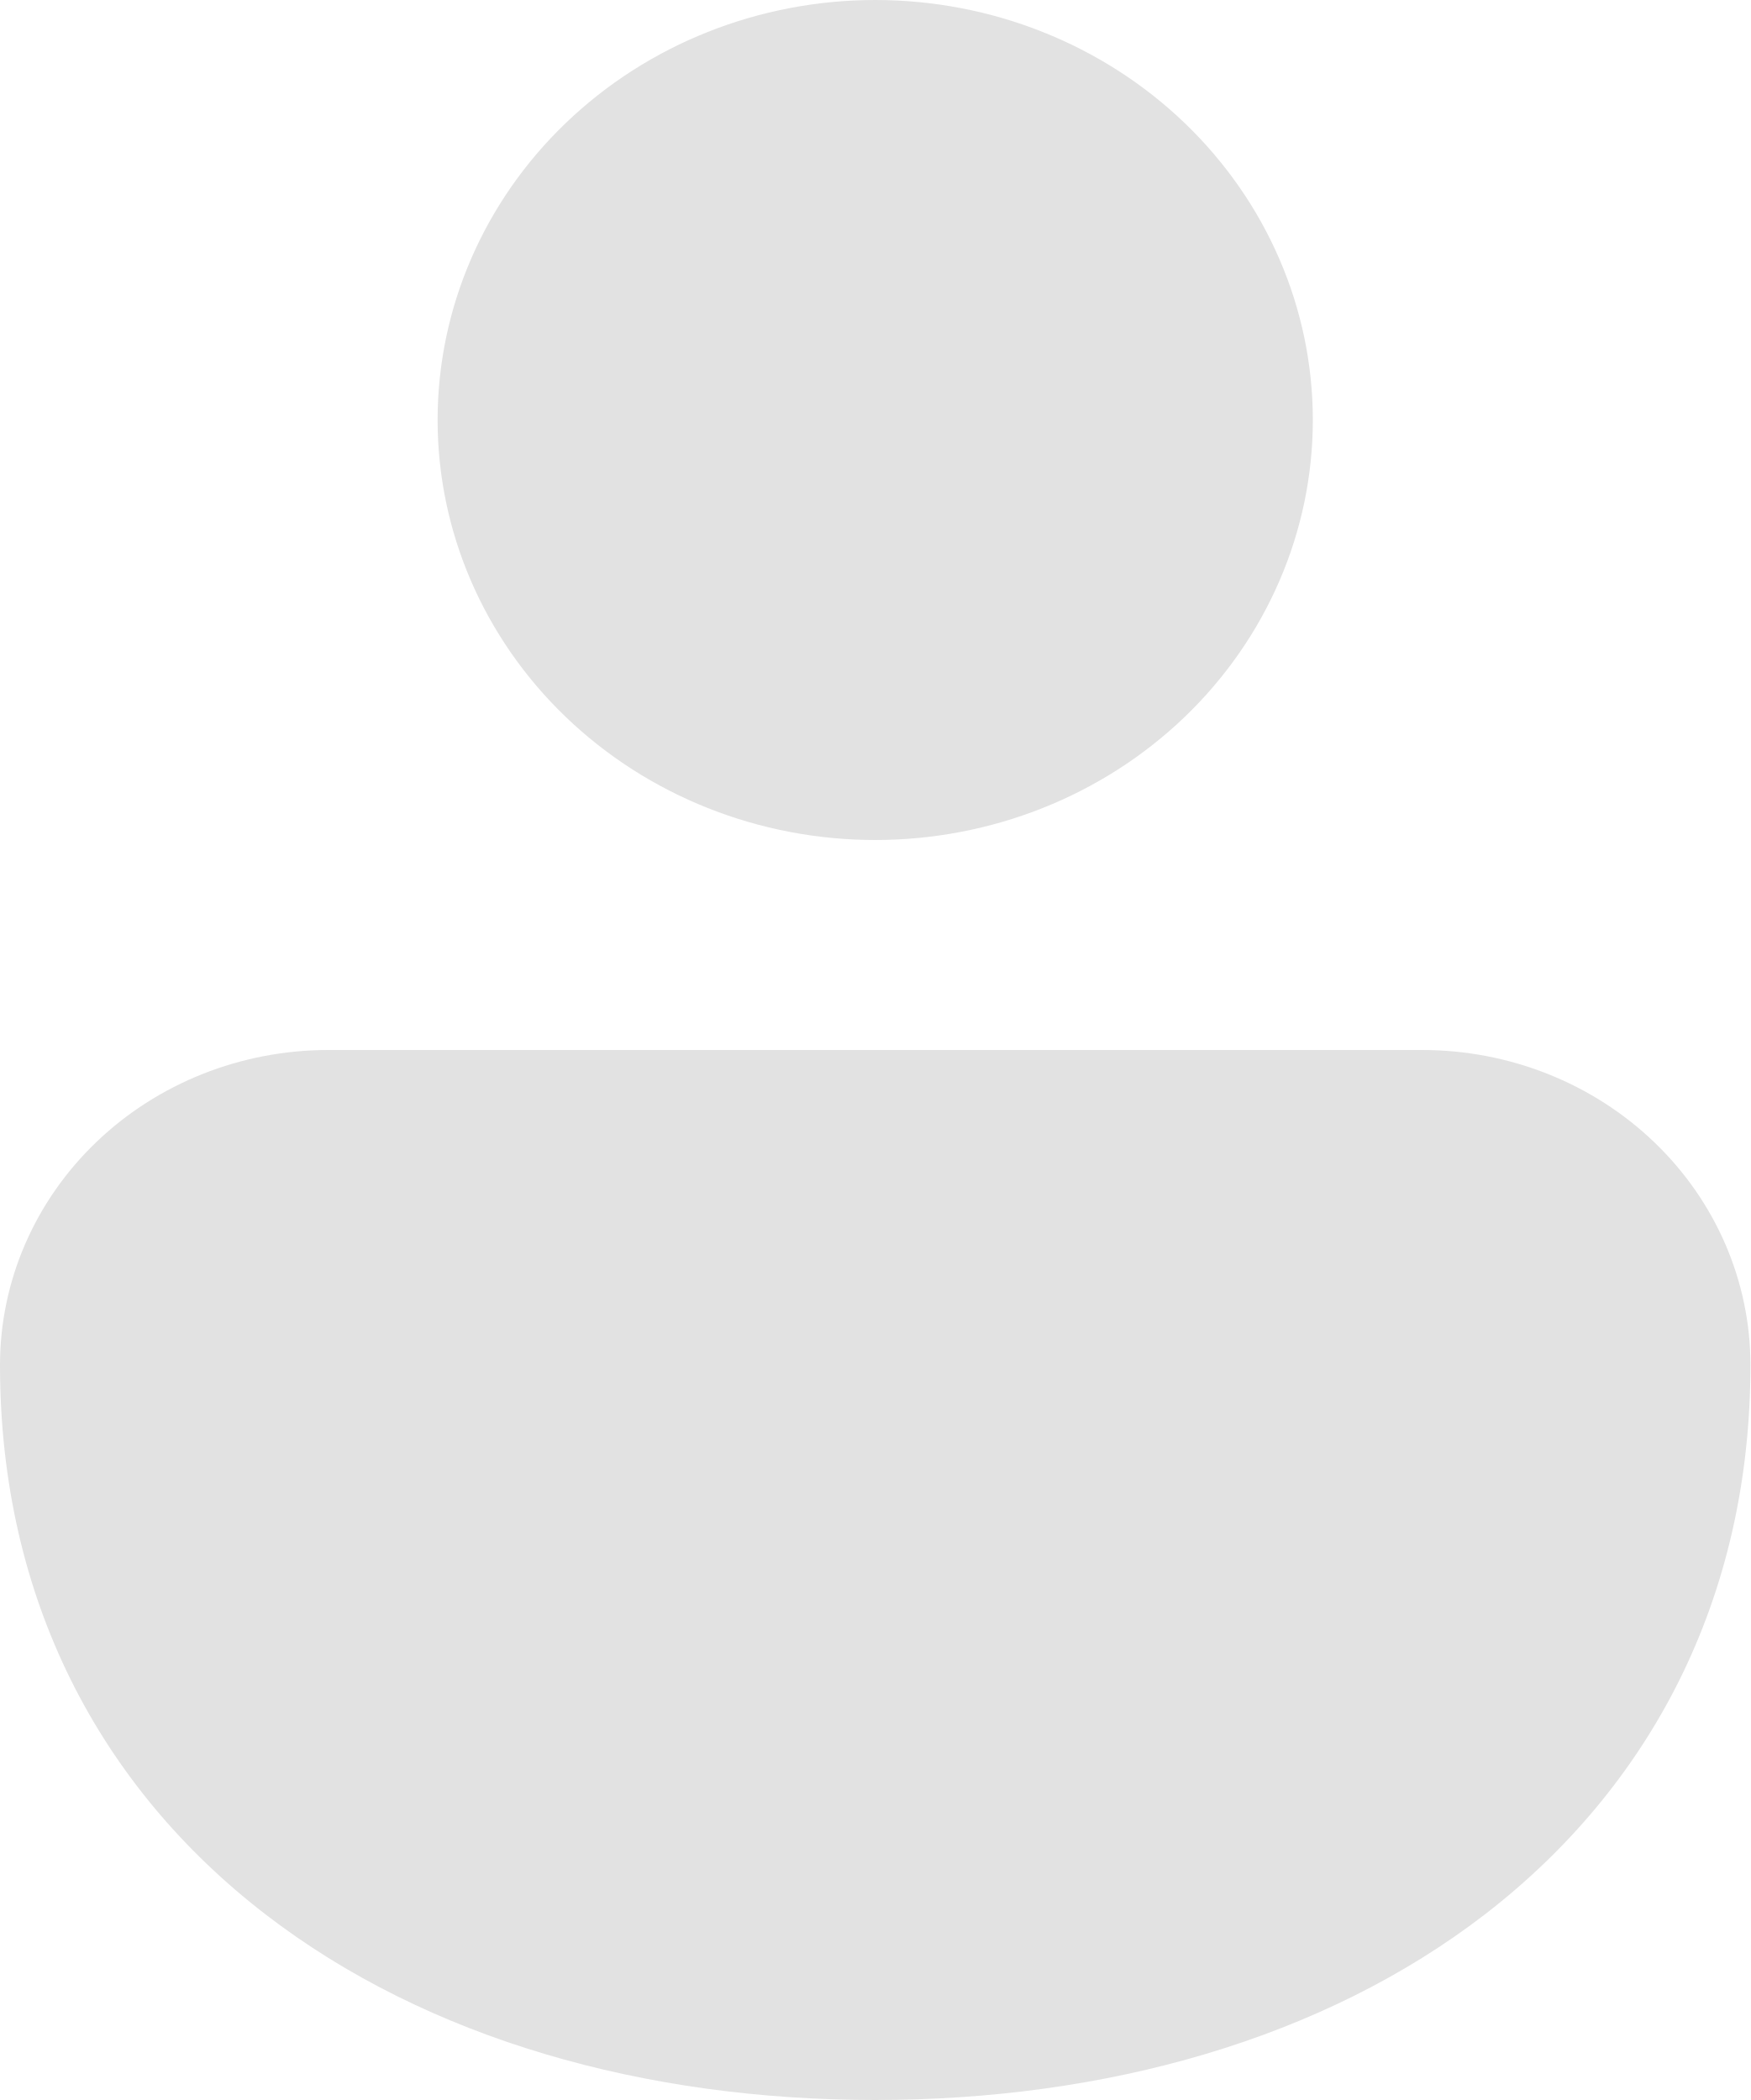
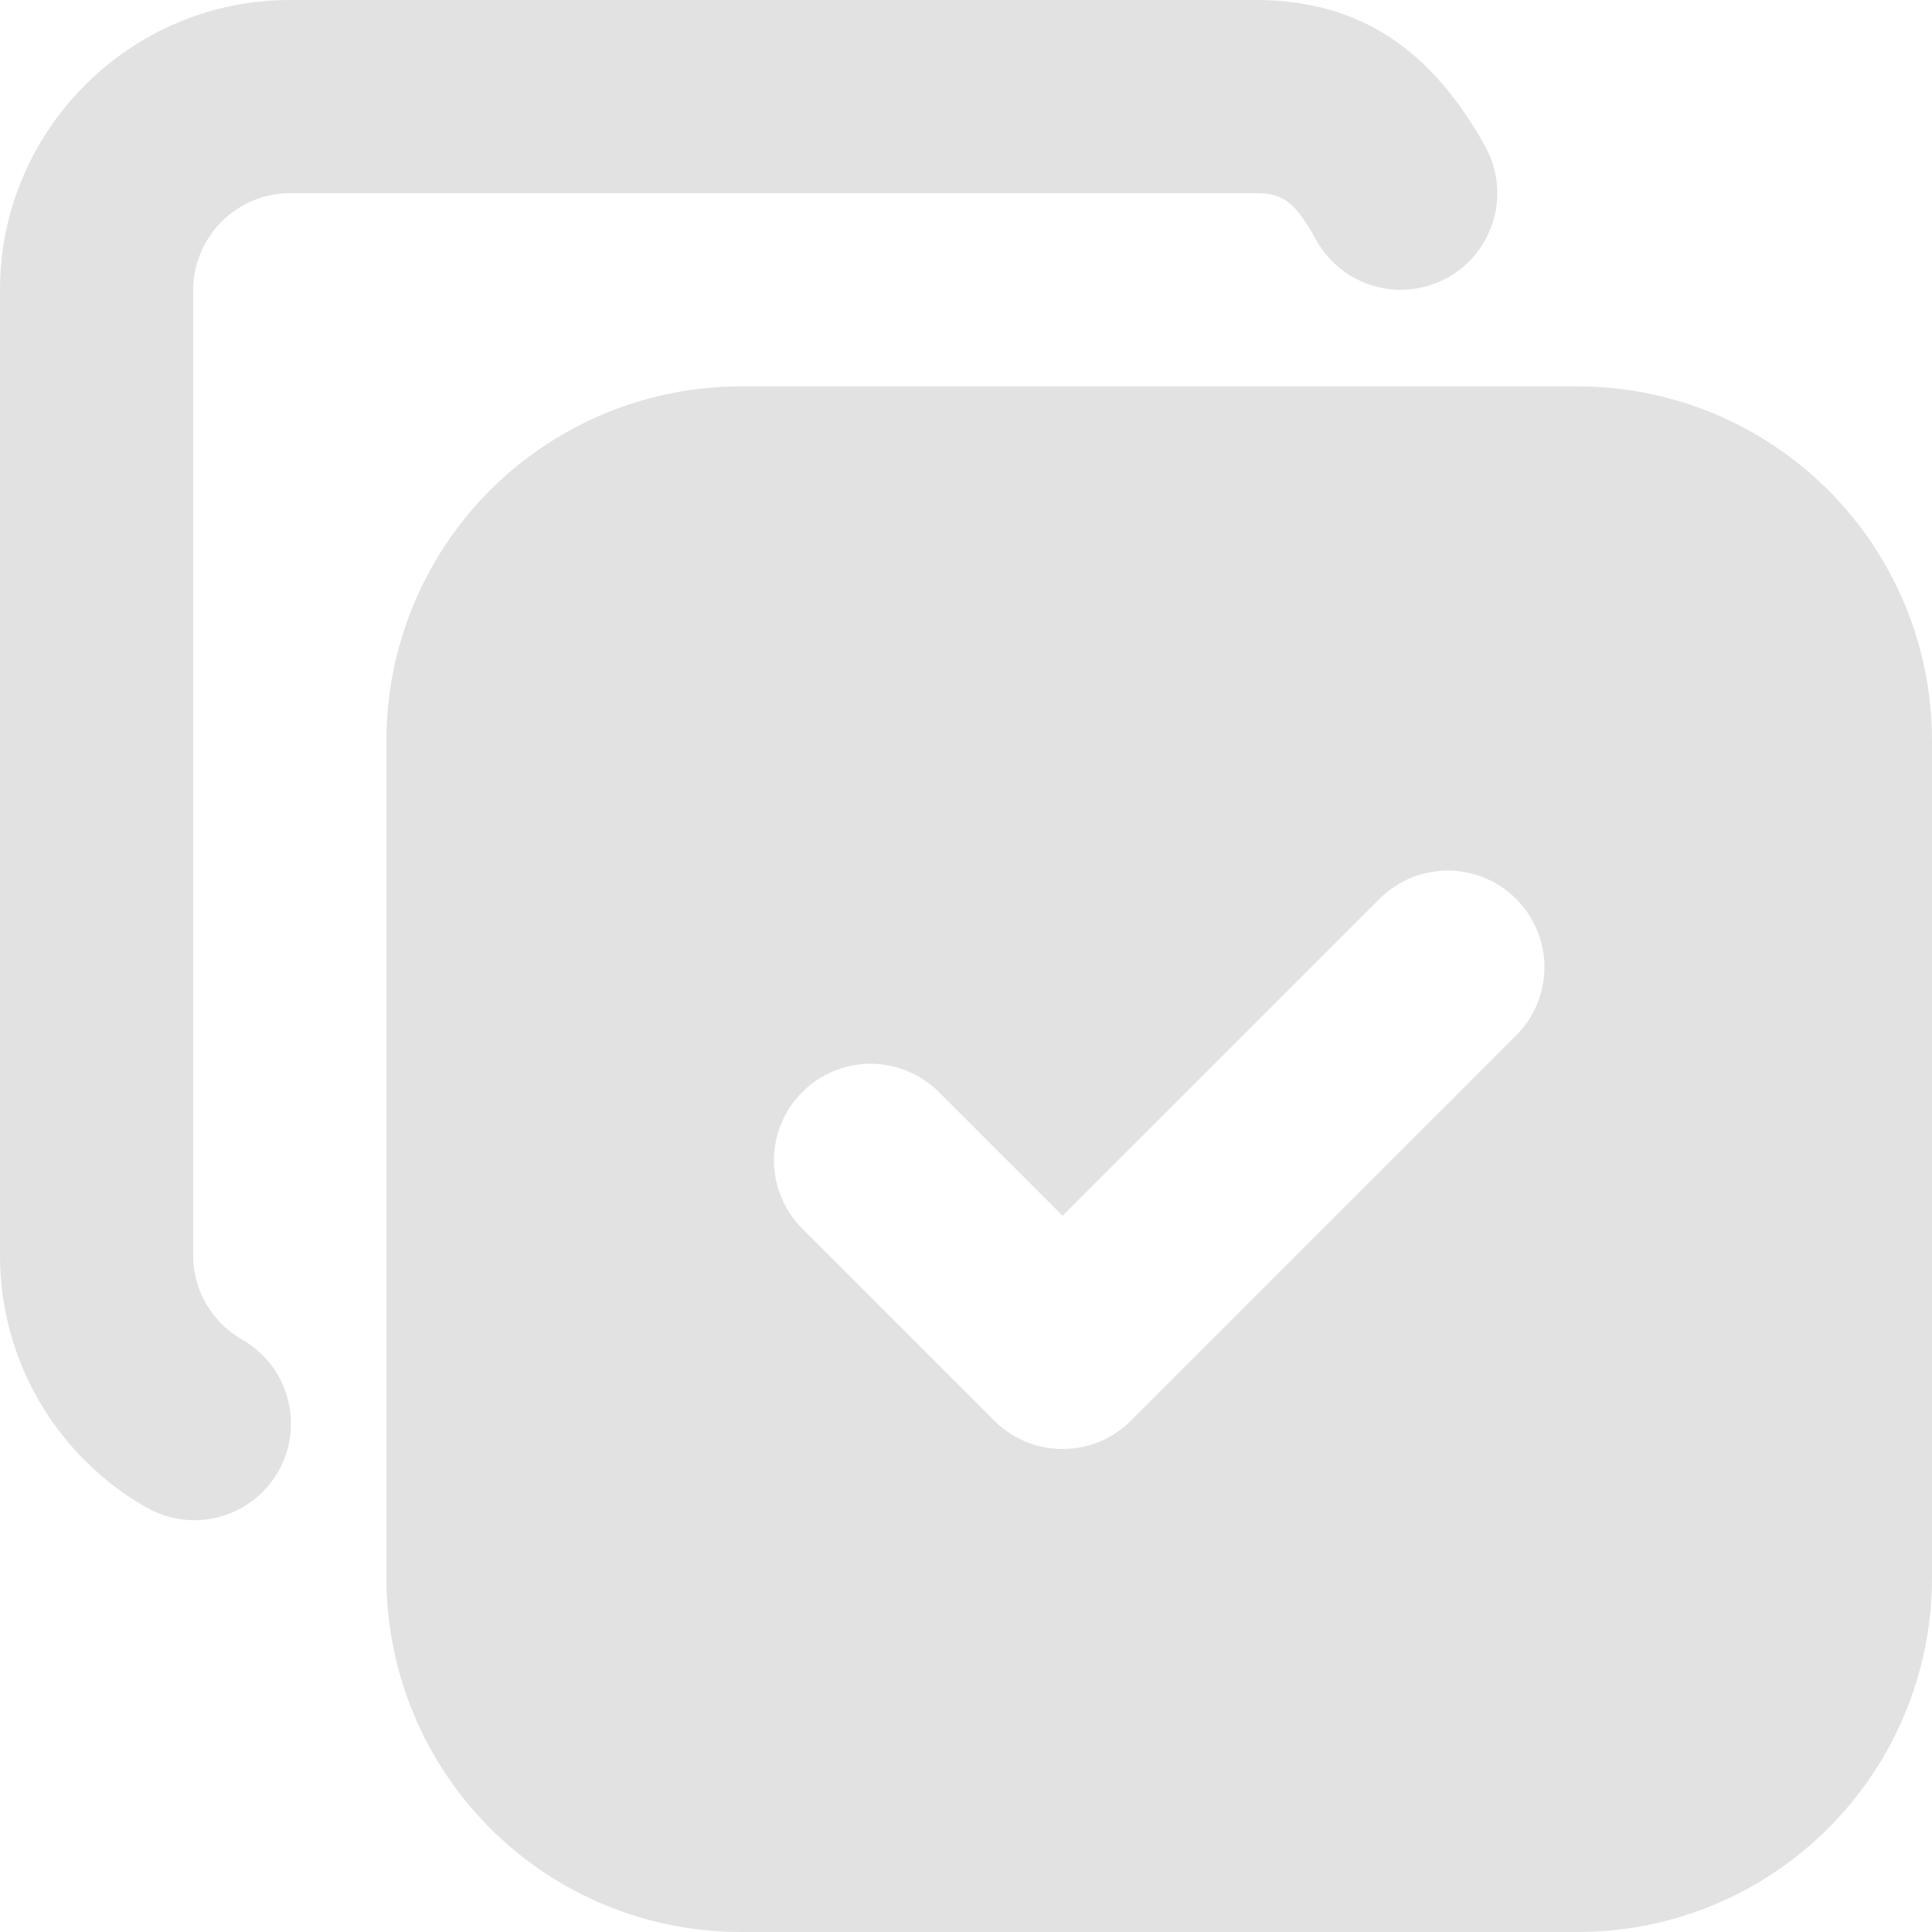
- <svg xmlns="http://www.w3.org/2000/svg" width="25" height="30" viewBox="0 0 25 30" fill="none">
-   <path d="M12.5 0C10.842 0 9.253 0.632 8.081 1.757C6.908 2.883 6.25 4.409 6.25 6C6.25 7.591 6.908 9.117 8.081 10.243C9.253 11.368 10.842 12 12.5 12C14.158 12 15.747 11.368 16.919 10.243C18.091 9.117 18.75 7.591 18.75 6C18.75 4.409 18.091 2.883 16.919 1.757C15.747 0.632 14.158 0 12.5 0ZM20.312 15H4.688C3.444 15 2.252 15.474 1.373 16.318C0.494 17.162 0 18.306 0 19.5C0 22.848 1.434 25.53 3.788 27.345C6.103 29.13 9.209 30 12.5 30C15.791 30 18.897 29.13 21.212 27.345C23.562 25.53 25 22.848 25 19.5C25 18.306 24.506 17.162 23.627 16.318C22.748 15.474 21.556 15 20.312 15Z" fill="#E2E2E2" />
+ <svg xmlns="http://www.w3.org/2000/svg" width="30" height="30" viewBox="0 0 30 30" fill="none">
+   <path d="M24.5 6C25.958 6 27.357 6.58 28.389 7.611C29.421 8.643 30 10.042 30 11.501V24.5C30 25.958 29.421 27.357 28.389 28.389C27.357 29.421 25.958 30 24.5 30H11.501C10.042 30 8.643 29.421 7.611 28.389C6.58 27.357 6 25.958 6 24.5V11.501C6 10.042 6.58 8.643 7.611 7.611C8.643 6.58 10.042 6 11.501 6H24.5ZM19.5 0C21.141 0 22.242 0.799 23.061 2.271C23.157 2.443 23.218 2.632 23.24 2.828C23.263 3.024 23.247 3.222 23.192 3.412C23.139 3.601 23.048 3.778 22.925 3.932C22.803 4.087 22.651 4.215 22.479 4.311C22.307 4.407 22.117 4.468 21.922 4.49C21.726 4.513 21.528 4.497 21.338 4.442C21.149 4.388 20.972 4.298 20.818 4.175C20.663 4.053 20.535 3.901 20.439 3.729C20.108 3.132 19.926 3 19.5 3H4.5C3.678 3 3 3.678 3 4.5V19.497C3 19.977 3.231 20.424 3.611 20.704L3.76 20.802C3.932 20.899 4.082 21.03 4.203 21.185C4.324 21.341 4.413 21.519 4.465 21.709C4.517 21.899 4.531 22.097 4.506 22.293C4.482 22.488 4.419 22.677 4.322 22.848C4.224 23.019 4.094 23.169 3.938 23.29C3.783 23.411 3.605 23.5 3.415 23.552C3.225 23.604 3.026 23.619 2.831 23.594C2.635 23.569 2.447 23.506 2.276 23.409C1.585 23.016 1.011 22.448 0.611 21.761C0.211 21.075 0 20.294 0 19.5V4.5C0 2.022 2.022 0 4.5 0H19.5ZM21.439 13.94L16.5 18.878L14.56 16.939C14.278 16.666 13.899 16.515 13.505 16.518C13.112 16.522 12.736 16.68 12.458 16.958C12.18 17.236 12.022 17.612 12.018 18.005C12.015 18.399 12.166 18.778 12.44 19.061L15.44 22.061C15.721 22.342 16.102 22.5 16.5 22.5C16.898 22.5 17.279 22.342 17.561 22.061L23.561 16.061C23.834 15.778 23.985 15.399 23.982 15.005C23.978 14.612 23.82 14.236 23.542 13.958C23.264 13.68 22.888 13.522 22.495 13.518C22.101 13.515 21.722 13.666 21.439 13.94Z" fill="#E2E2E2" />
</svg>
